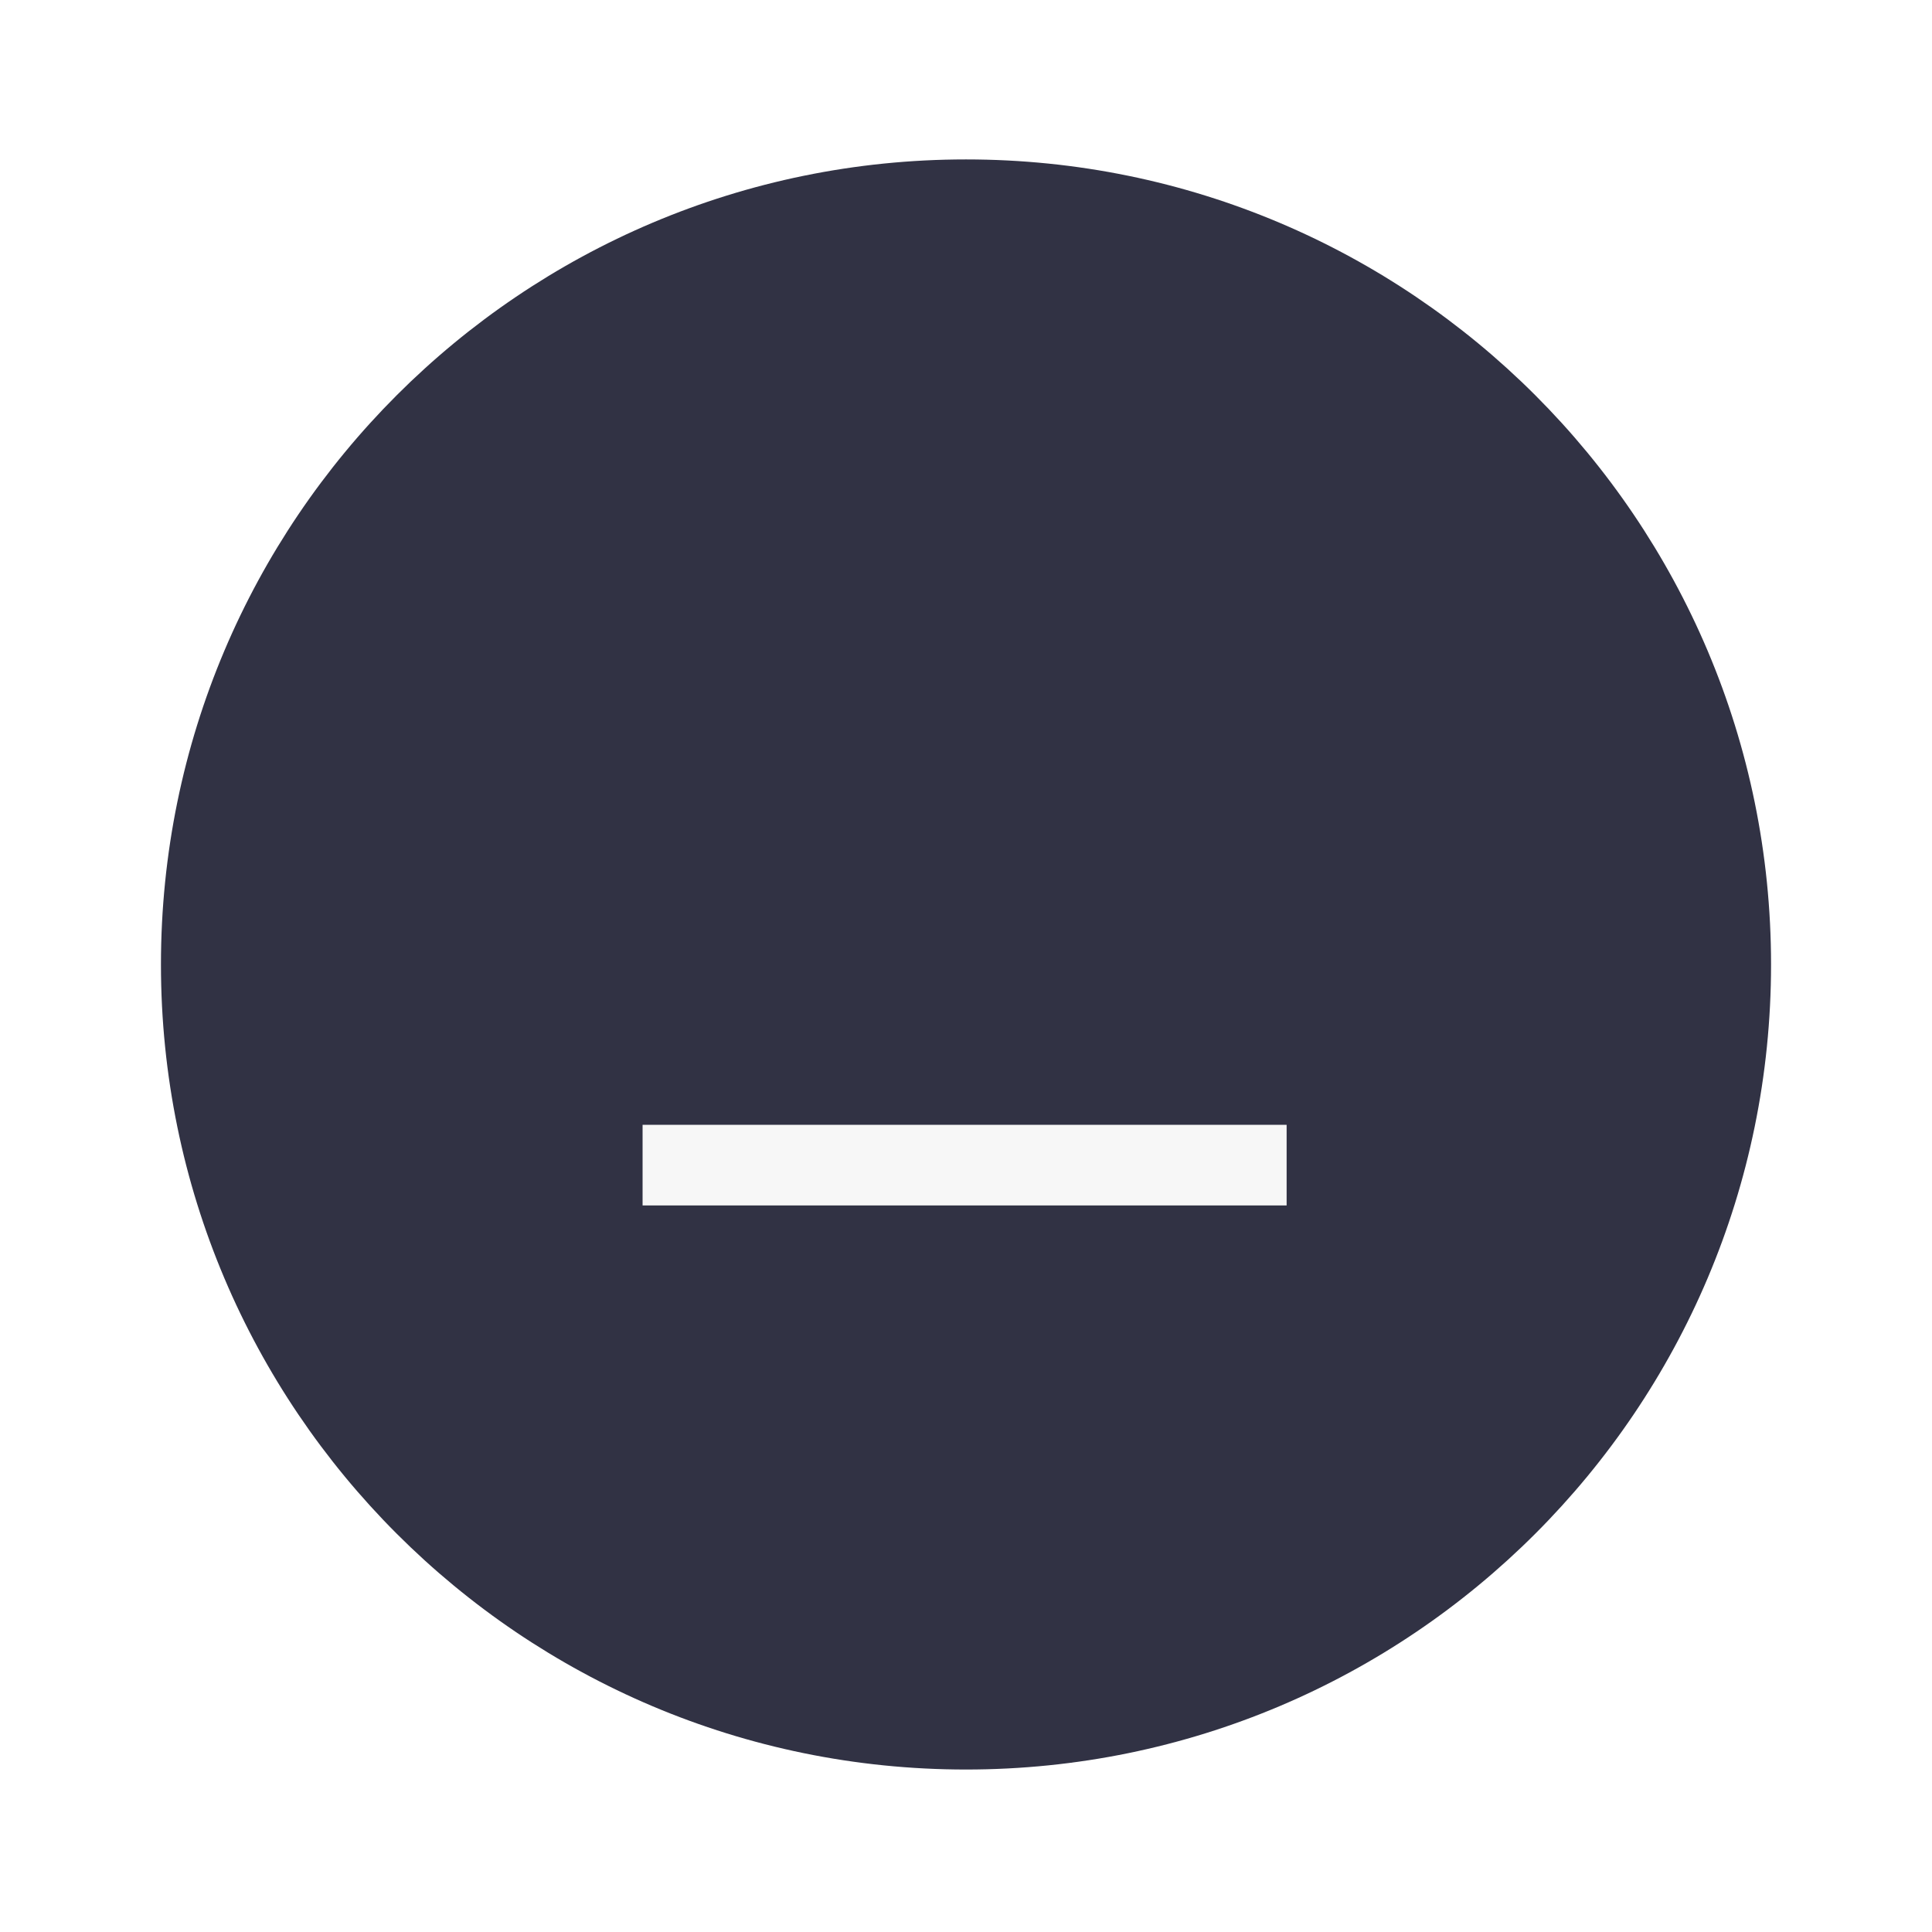
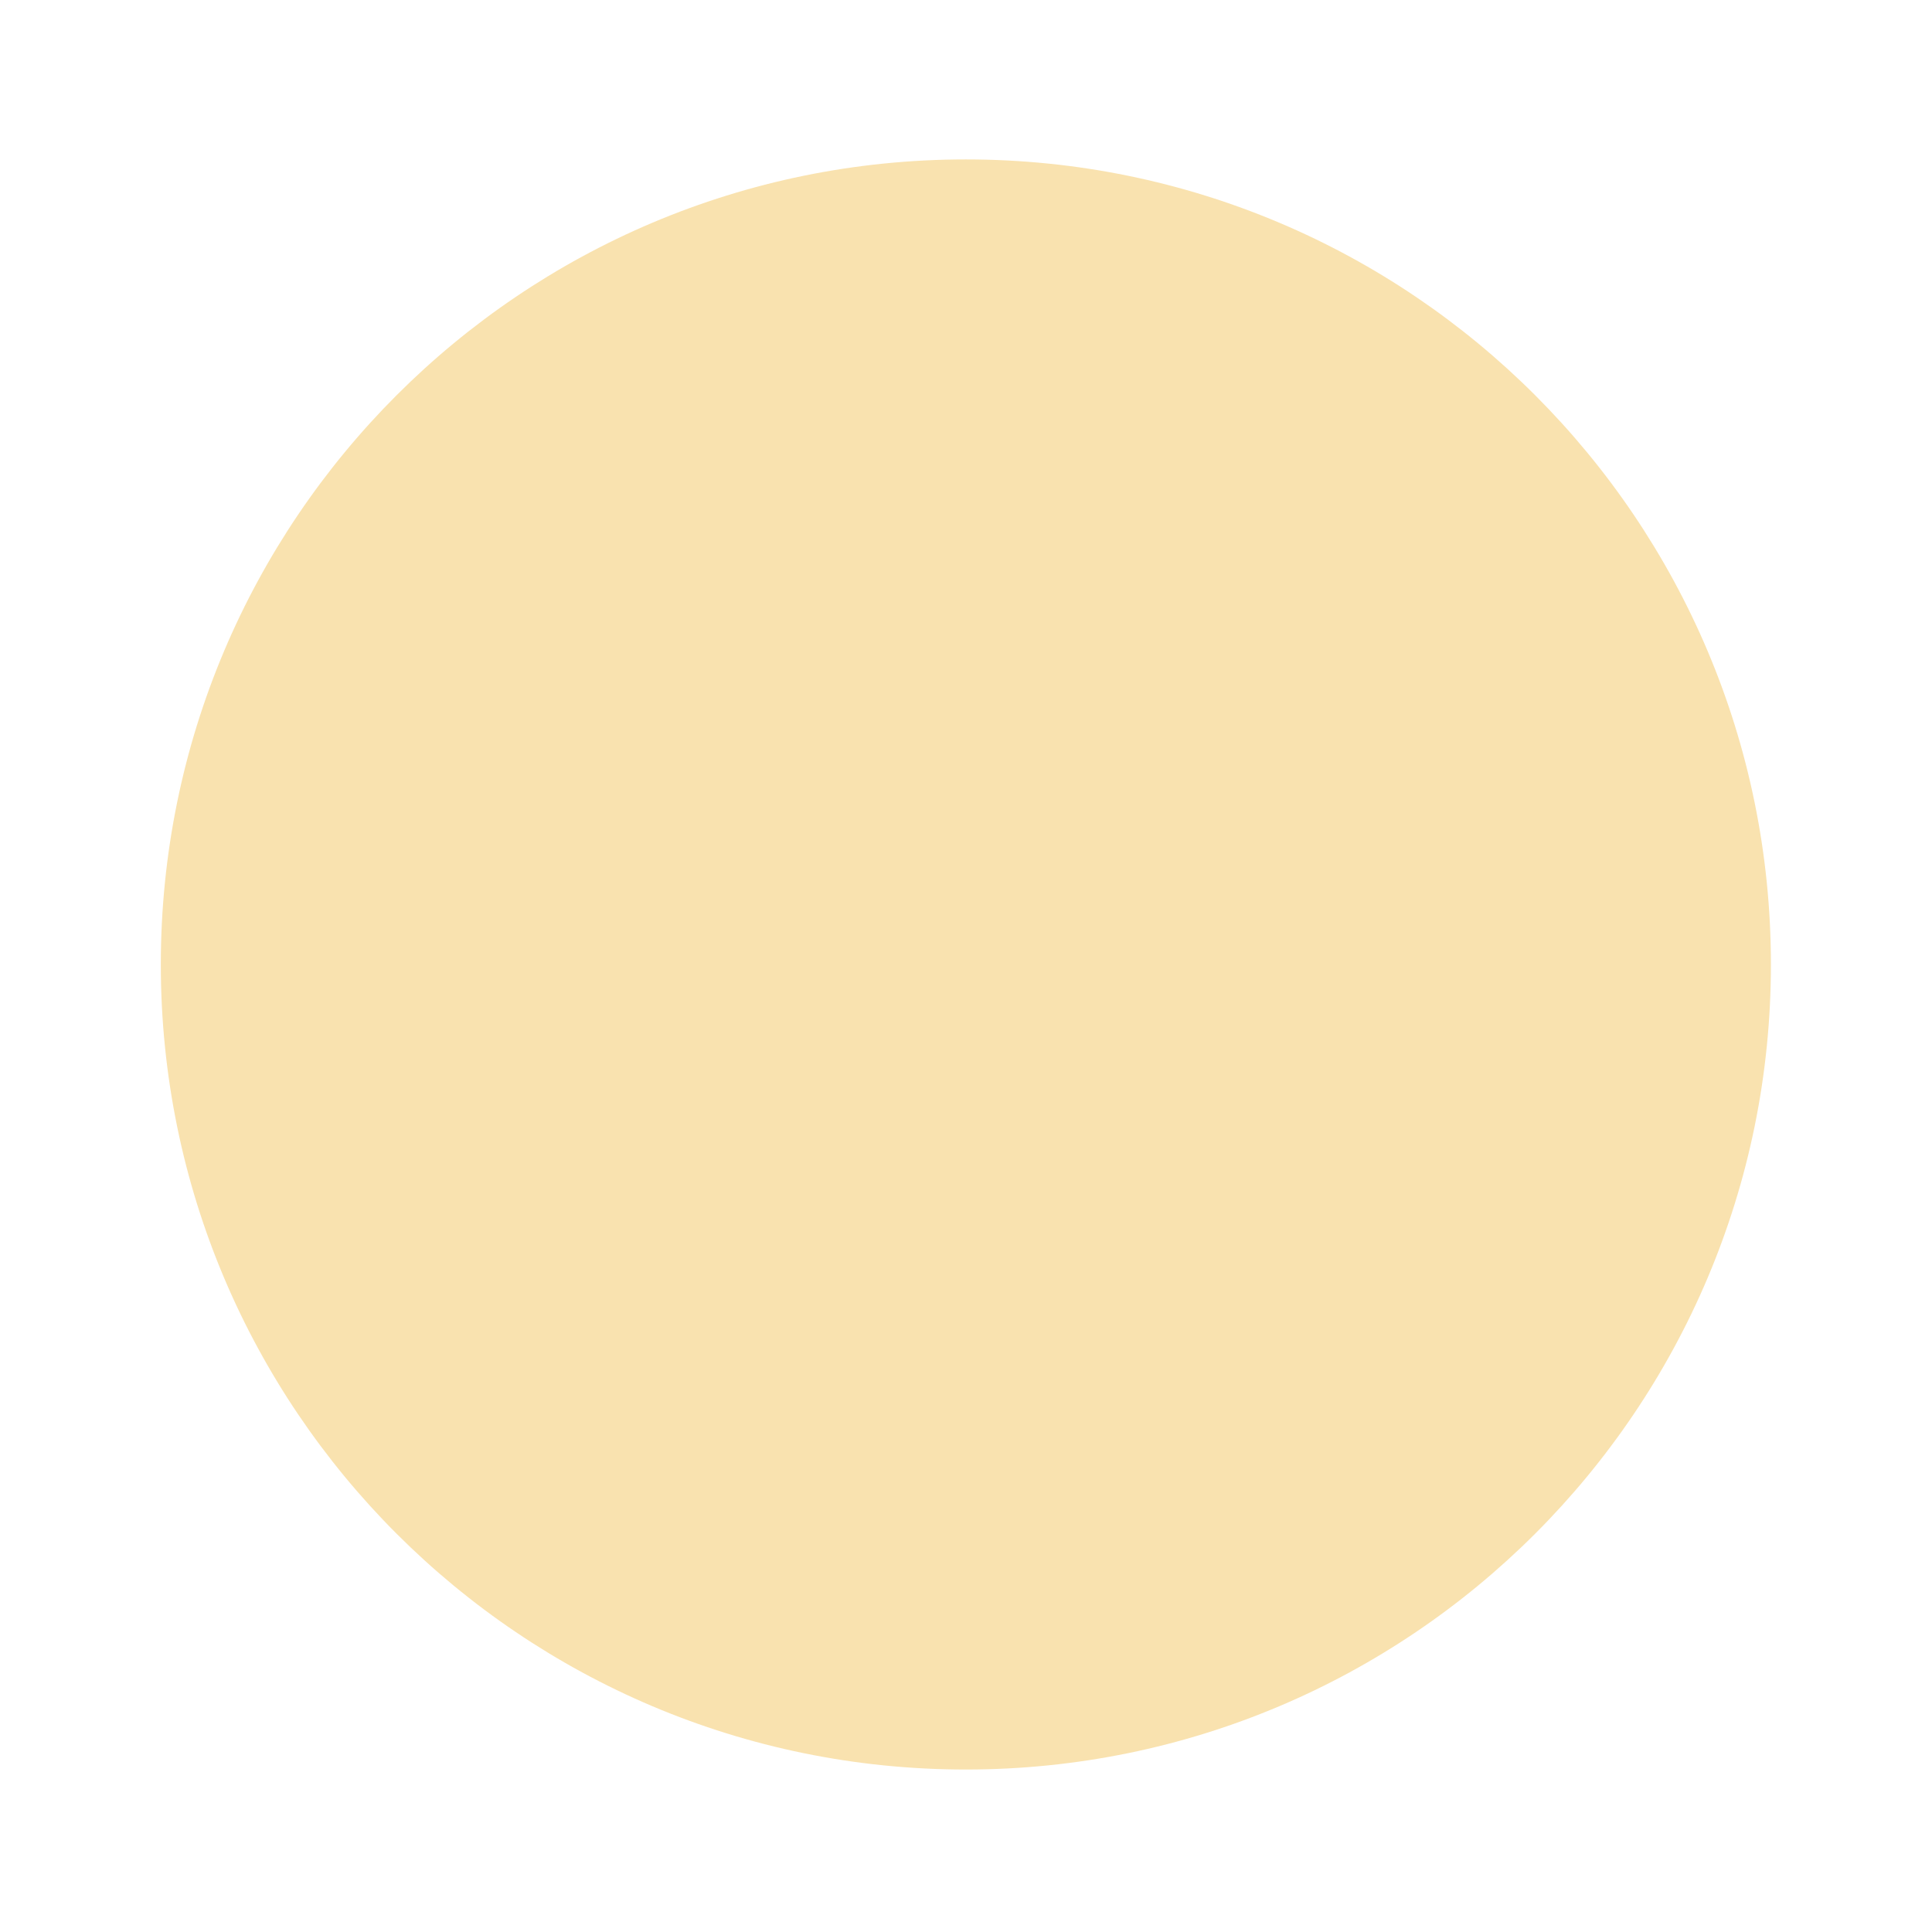
<svg xmlns="http://www.w3.org/2000/svg" width="24" height="24" version="1.1" viewBox="0 0 6.35 6.35">
-   <g transform="translate(0 -290.92)">
-     <circle cx="3.175" cy="294.09" r="2.646" fill="#313244" stroke-width=".661" />
-     <path transform="matrix(0 -1 .8 0 -164.84 88.367)" d="M-206.515 208.69h.265v2.646h-.265z" fill="#f7f7f7" stroke-width=".197" />
+   <g transform="translate(.26456 -290.92)">
+     <path d="m5.556 294.09a2.646 2.646 0 0 1-2.646 2.646 2.646 2.646 0 0 1-2.646-2.646 2.646 2.646 0 0 1 2.646-2.646 2.646 2.646 0 0 1 2.646 2.646z" fill="#f9e2af" stroke-width=".661" />
  </g>
</svg>
